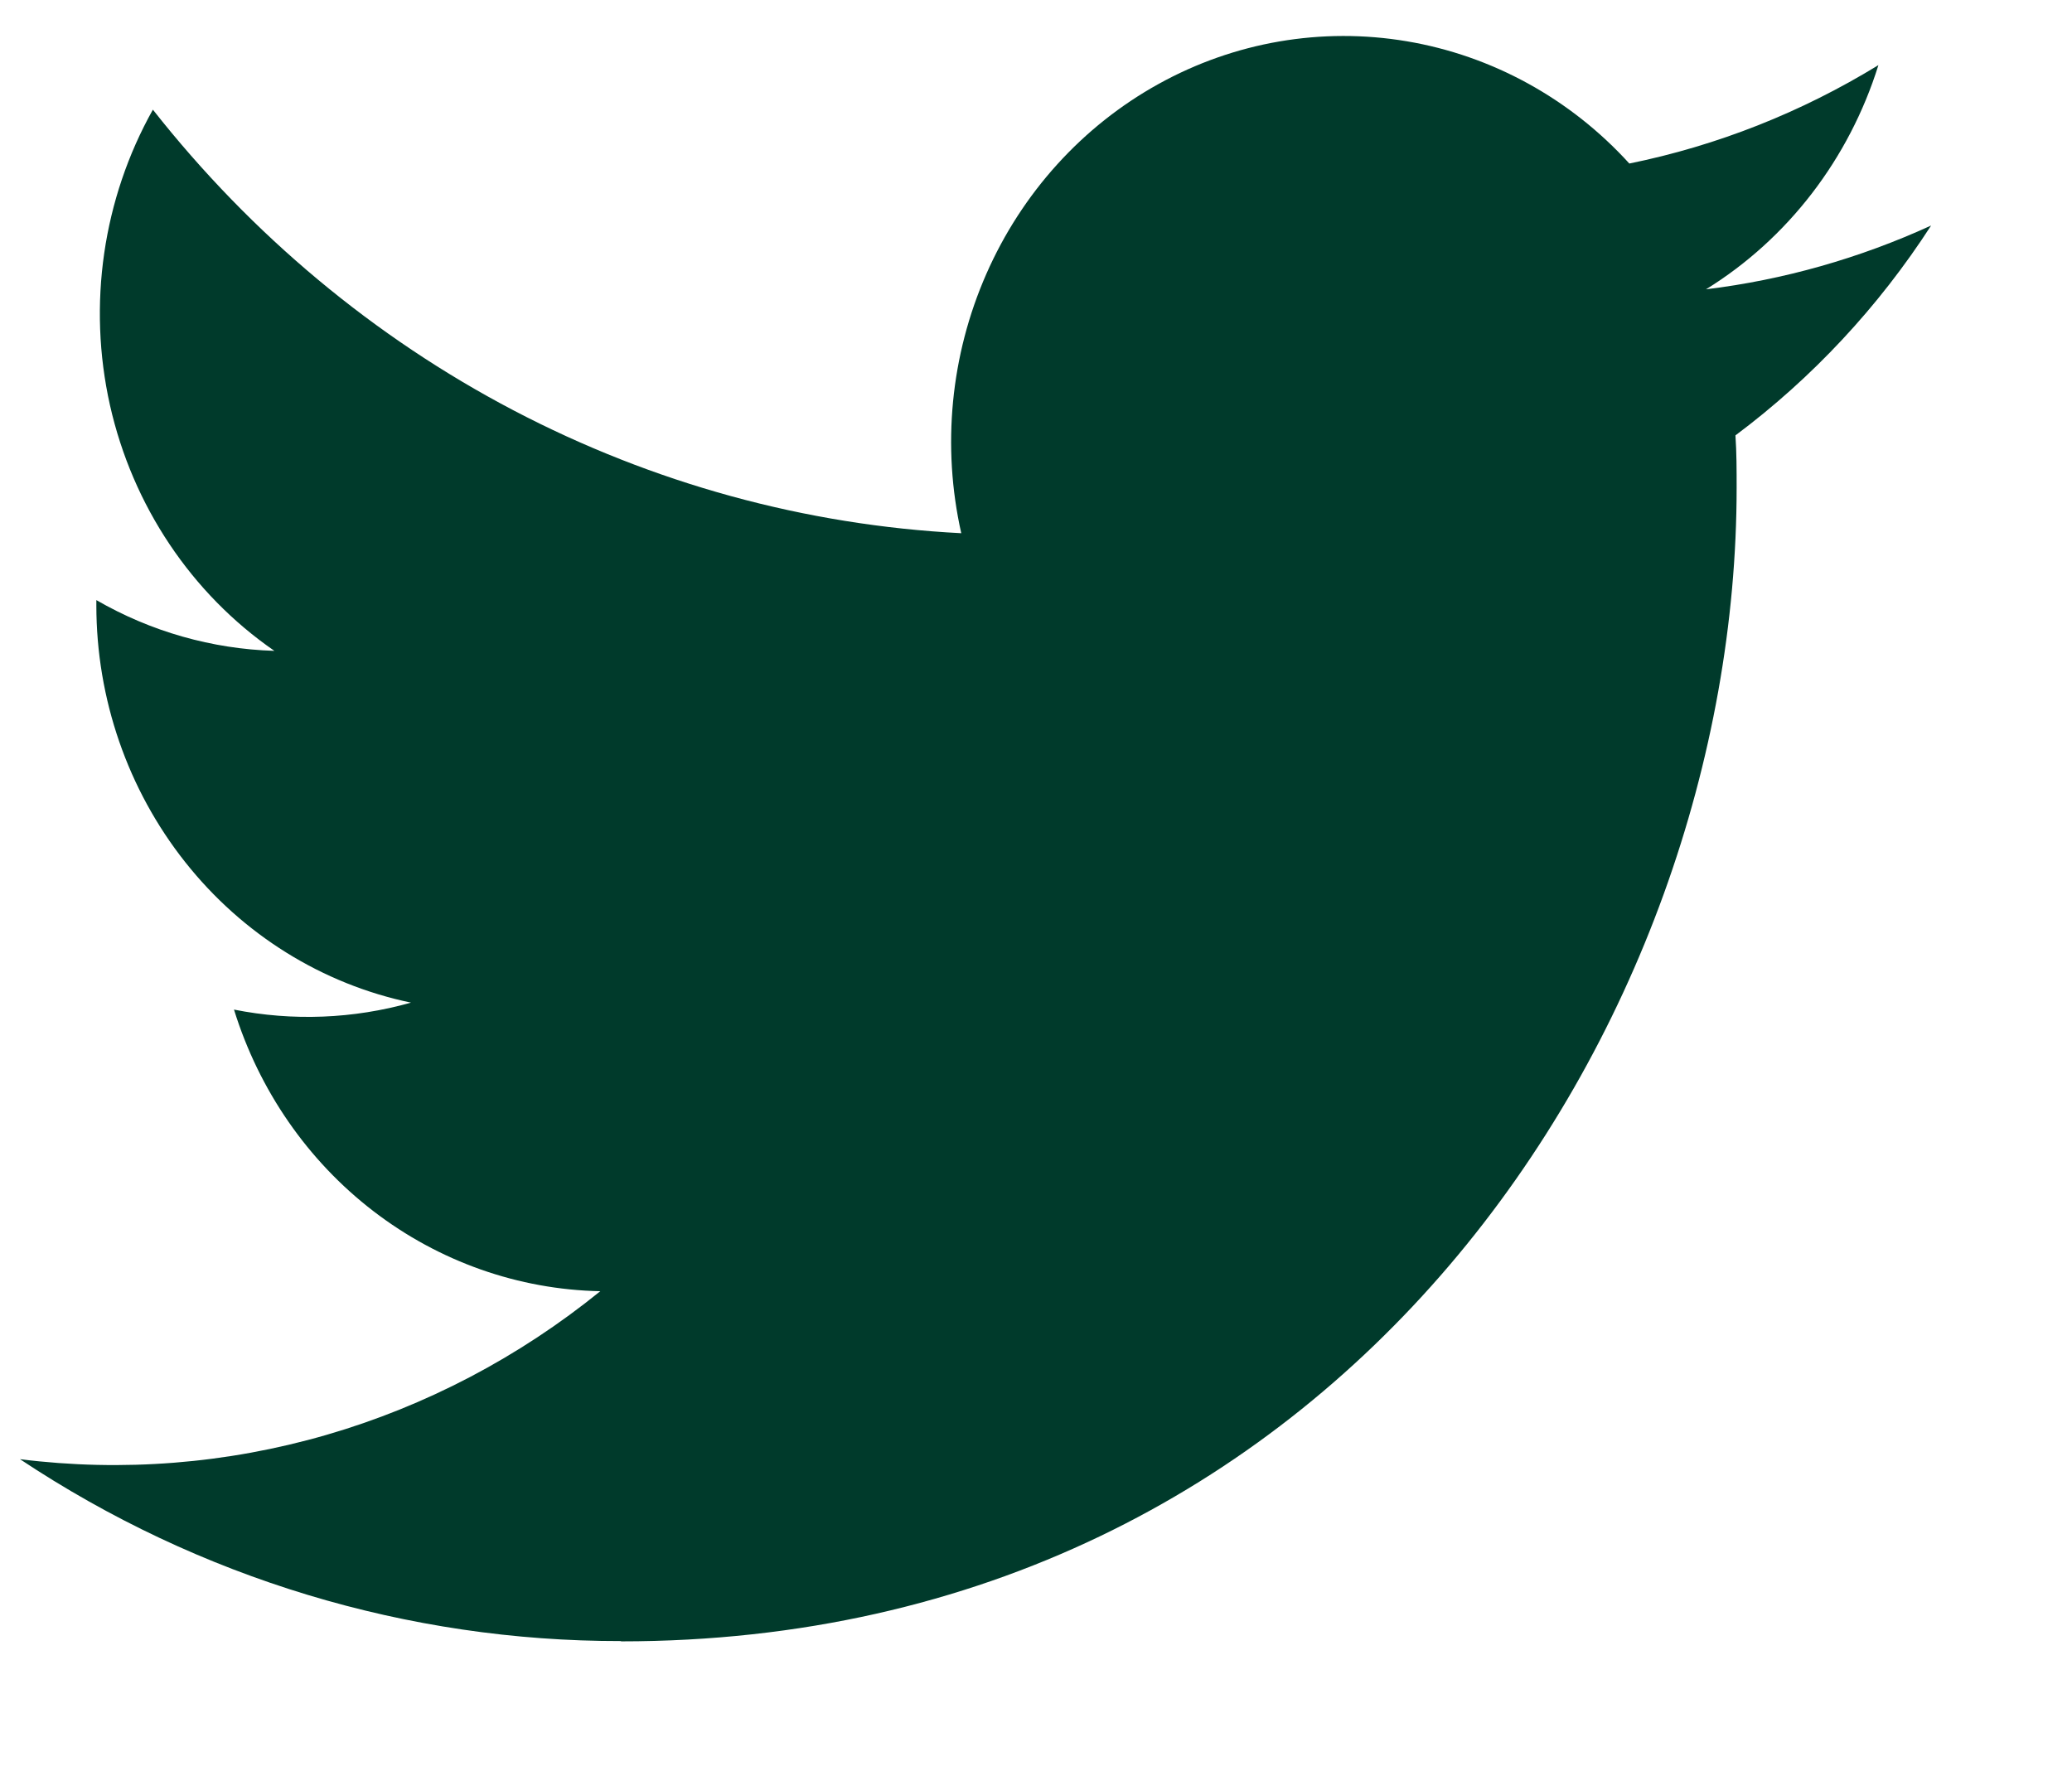
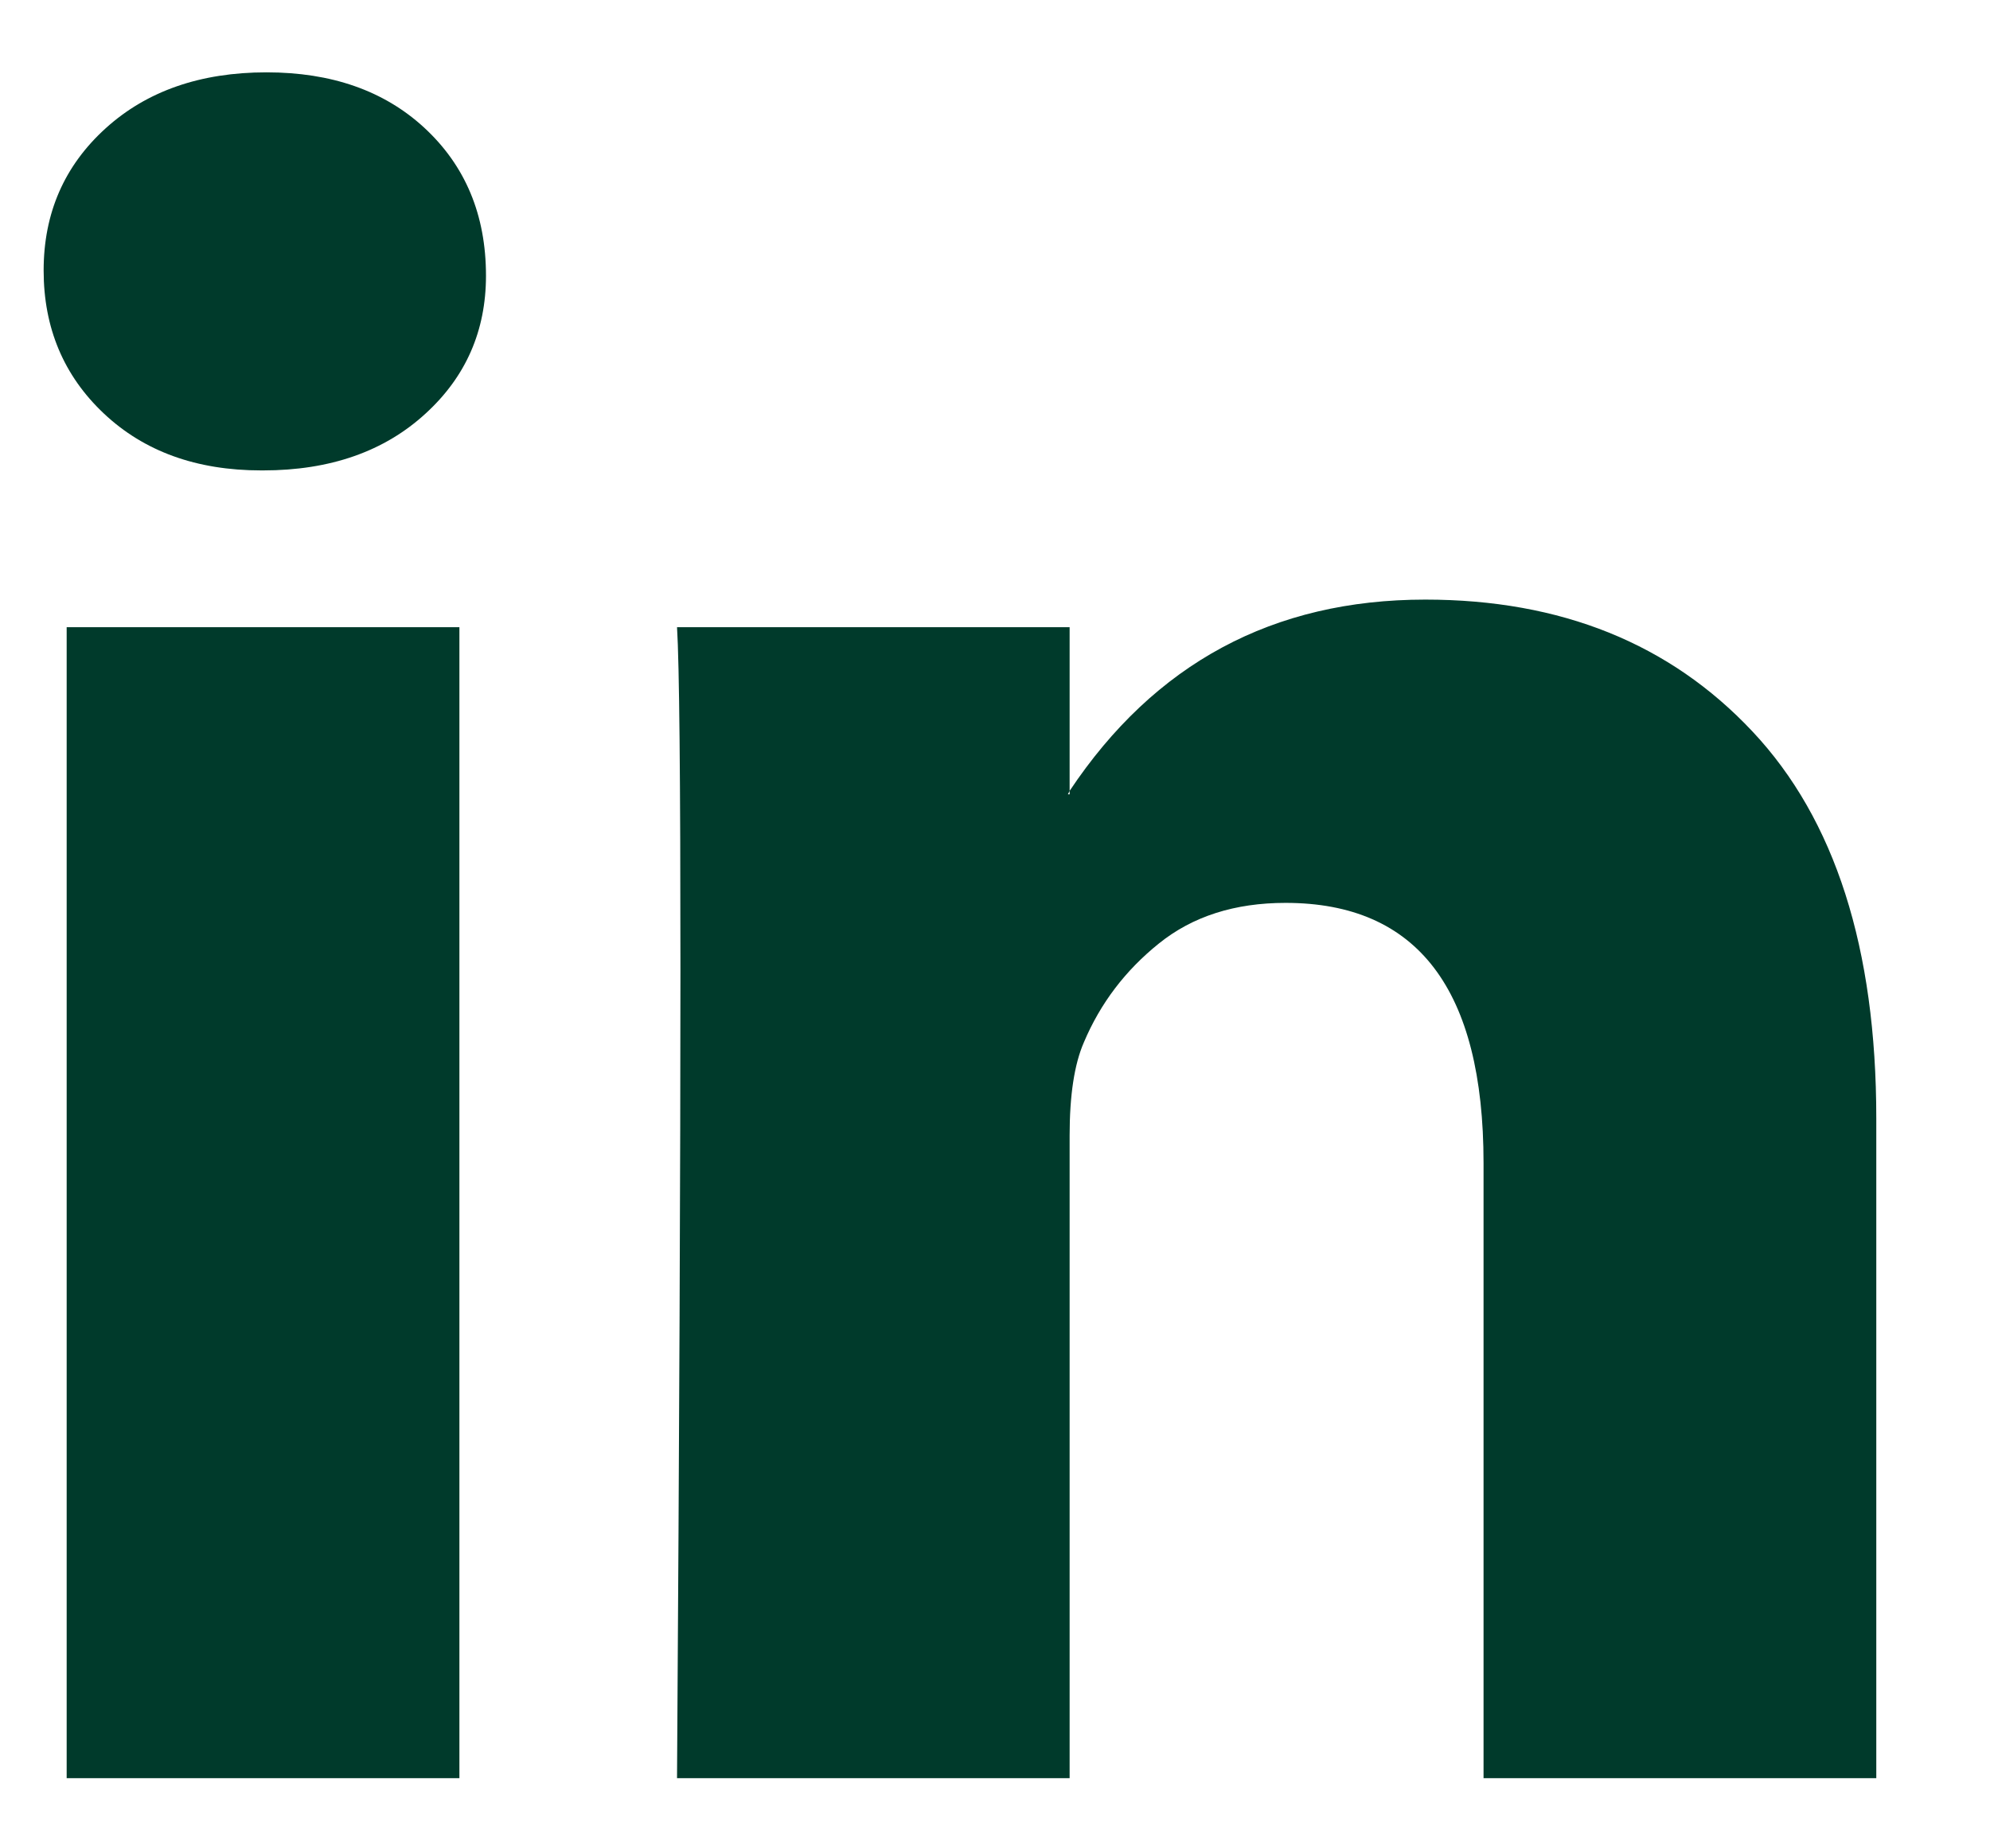
- <svg xmlns="http://www.w3.org/2000/svg" width="14" height="12" viewBox="0 0 14 12" fill="none">
-   <path d="M11.726 2.942C11.734 3.059 11.734 3.177 11.734 3.296C11.734 6.916 9.069 11.091 4.196 11.091V11.089C2.756 11.091 1.346 10.665 0.135 9.86C0.828 9.947 1.532 9.891 2.205 9.696C2.877 9.501 3.506 9.171 4.056 8.725C3.503 8.714 2.967 8.525 2.523 8.184C2.079 7.843 1.75 7.367 1.581 6.822C1.977 6.901 2.387 6.885 2.777 6.775C2.177 6.65 1.638 6.314 1.251 5.825C0.863 5.335 0.651 4.722 0.651 4.09V4.055C1.02 4.268 1.432 4.385 1.854 4.398C1.293 4.011 0.896 3.417 0.743 2.738C0.591 2.058 0.695 1.344 1.033 0.741C1.699 1.587 2.529 2.28 3.47 2.773C4.411 3.266 5.441 3.549 6.495 3.603C6.363 3.016 6.423 2.401 6.664 1.852C6.905 1.303 7.314 0.852 7.827 0.568C8.341 0.283 8.931 0.182 9.506 0.279C10.081 0.376 10.61 0.666 11.009 1.105C11.603 0.984 12.172 0.759 12.692 0.44C12.494 1.074 12.08 1.613 11.527 1.955C12.052 1.891 12.565 1.745 13.048 1.524C12.693 2.074 12.245 2.554 11.726 2.942Z" fill="#003A2B" />
+ <svg xmlns="http://www.w3.org/2000/svg" width="14" height="13" viewBox="0 0 14 13" fill="none">
+   <path d="M0.307 1.903C0.307 1.499 0.453 1.166 0.743 0.903C1.033 0.64 1.411 0.509 1.875 0.509C2.332 0.509 2.701 0.638 2.983 0.897C3.273 1.164 3.419 1.511 3.419 1.94C3.419 2.328 3.277 2.651 2.995 2.909C2.705 3.176 2.323 3.31 1.851 3.31H1.838C1.382 3.31 1.013 3.176 0.73 2.909C0.448 2.643 0.307 2.307 0.307 1.903ZM0.469 12.512V4.413H3.232V12.512H0.469ZM4.763 12.512H7.525V7.99C7.525 7.707 7.558 7.489 7.625 7.335C7.741 7.06 7.917 6.828 8.154 6.638C8.39 6.448 8.687 6.353 9.044 6.353C9.973 6.353 10.437 6.963 10.437 8.184V12.512H13.2V7.869C13.2 6.672 12.91 5.765 12.329 5.147C11.748 4.528 10.981 4.219 10.027 4.219C8.956 4.219 8.123 4.668 7.525 5.565V5.589H7.513L7.525 5.565V4.413H4.763C4.779 4.672 4.787 5.476 4.787 6.826C4.787 8.176 4.779 10.071 4.763 12.512Z" fill="#003A2B" />
</svg>
